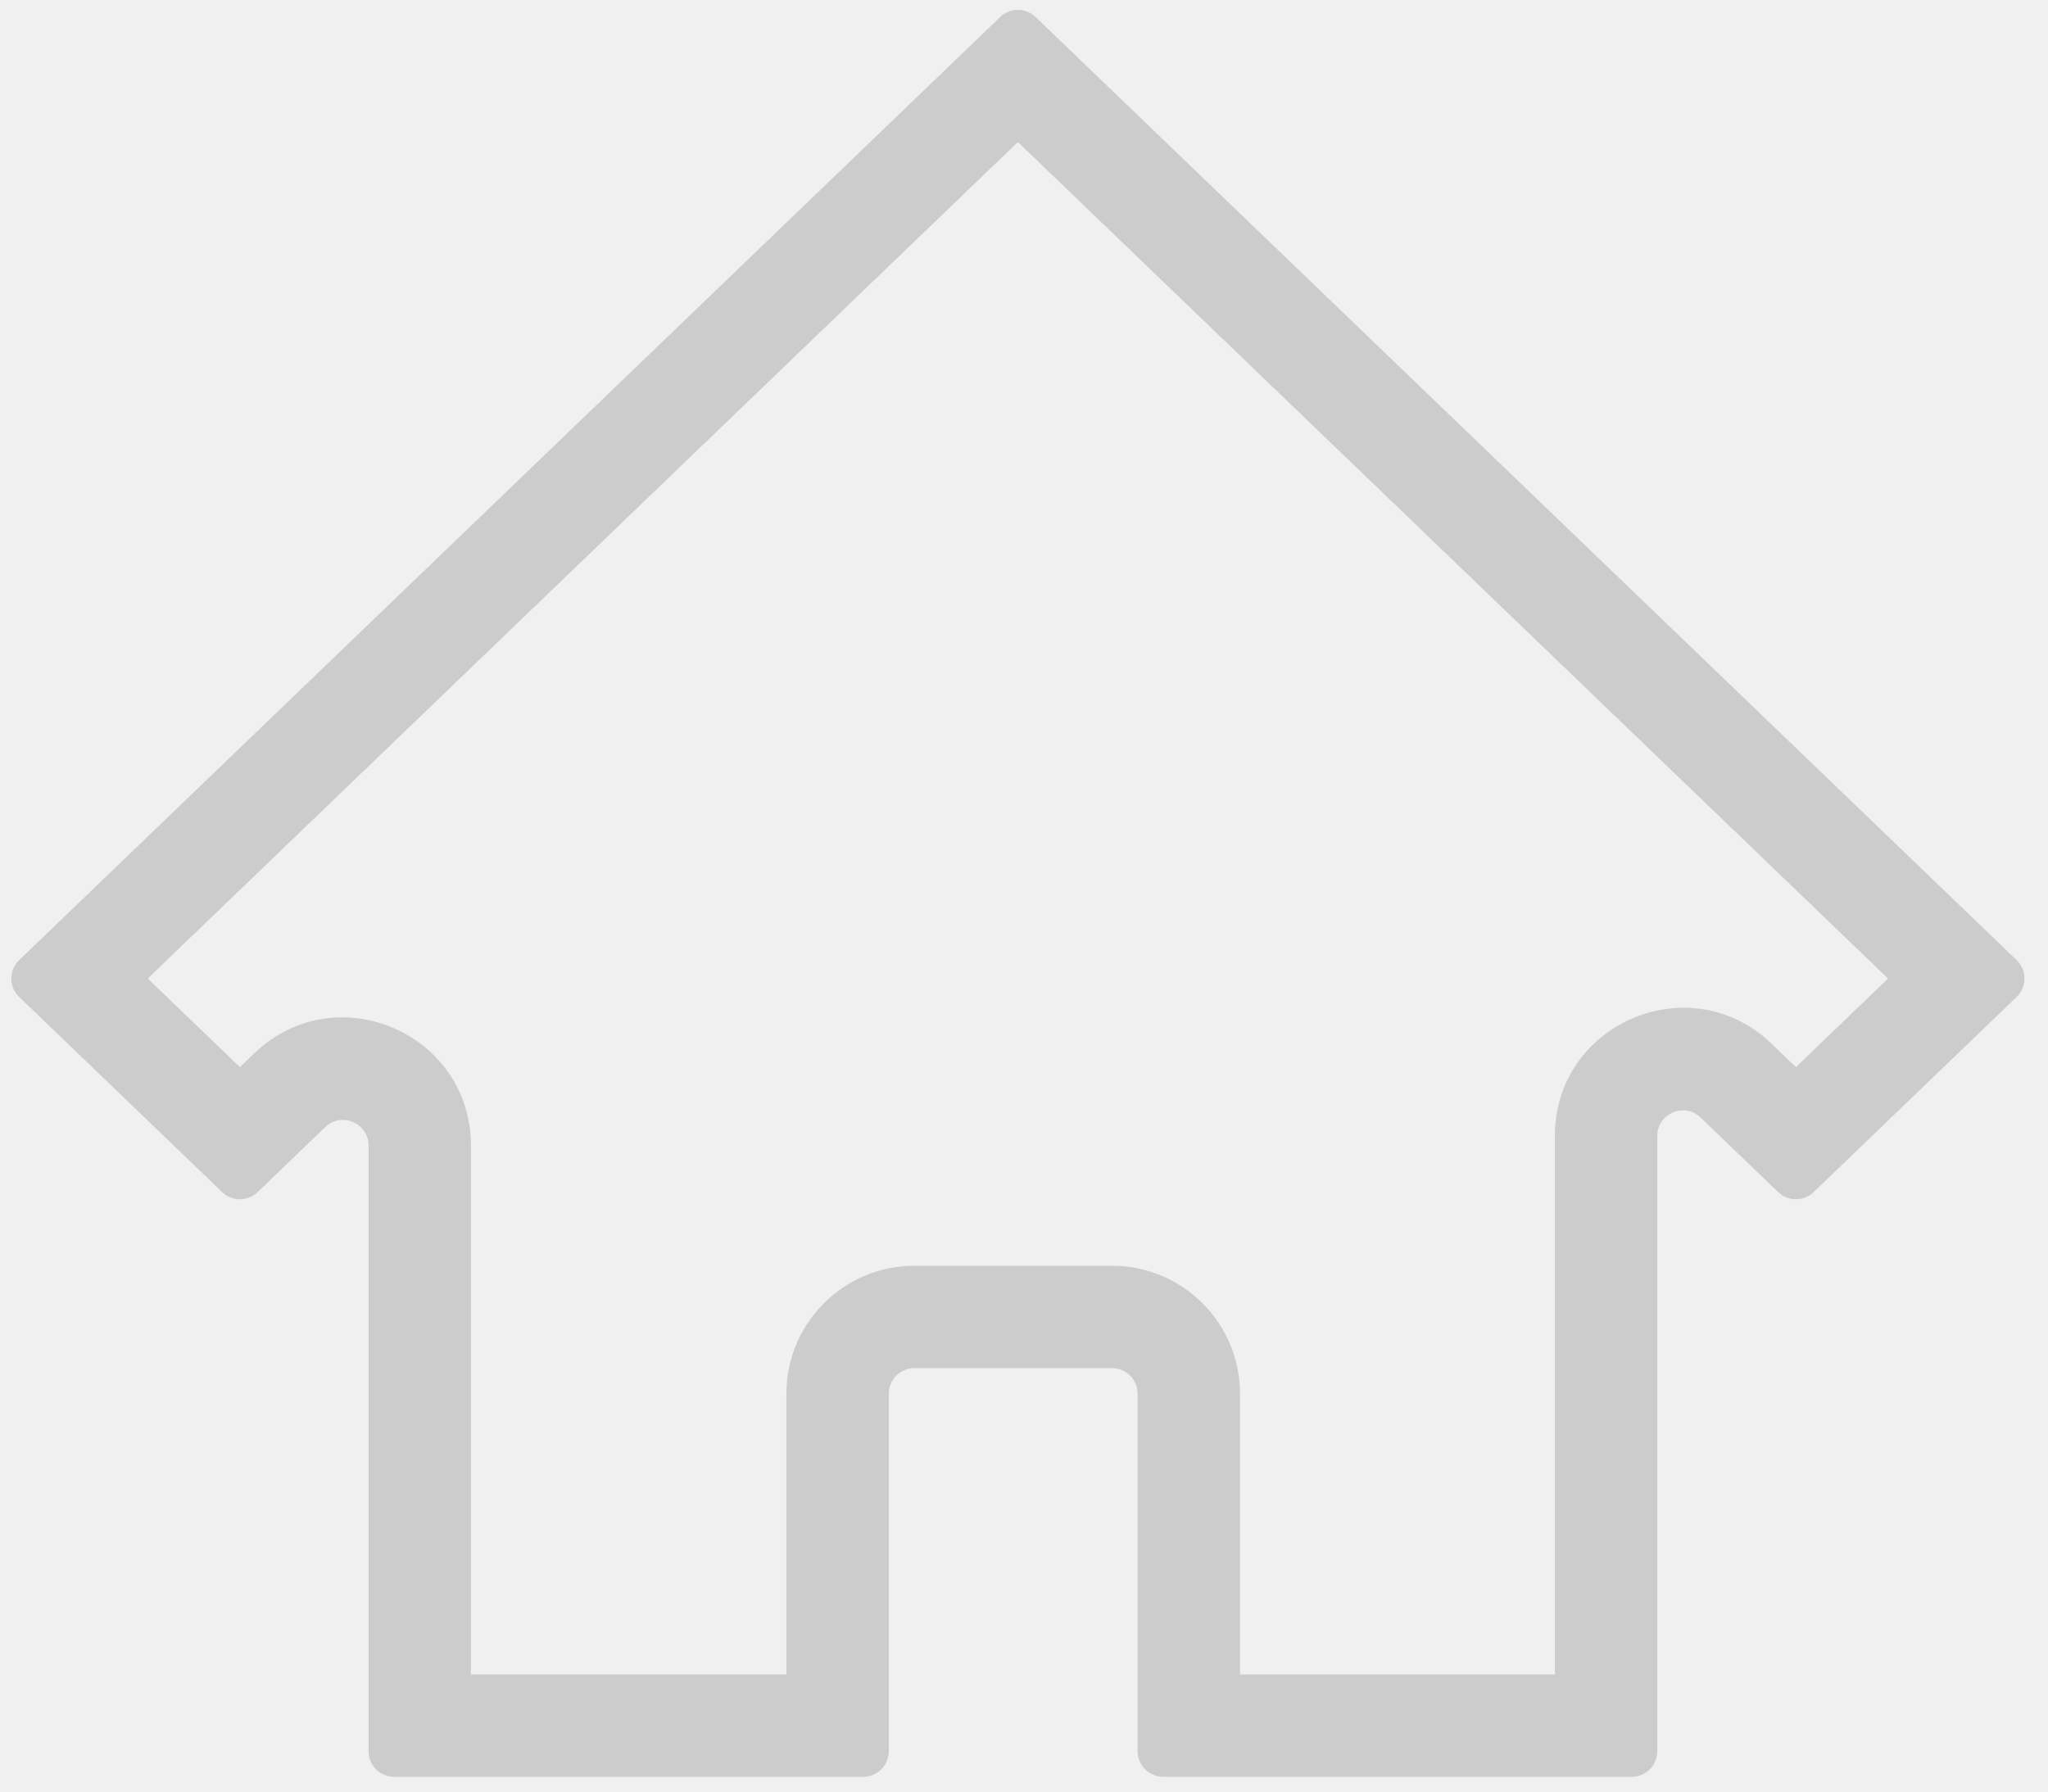
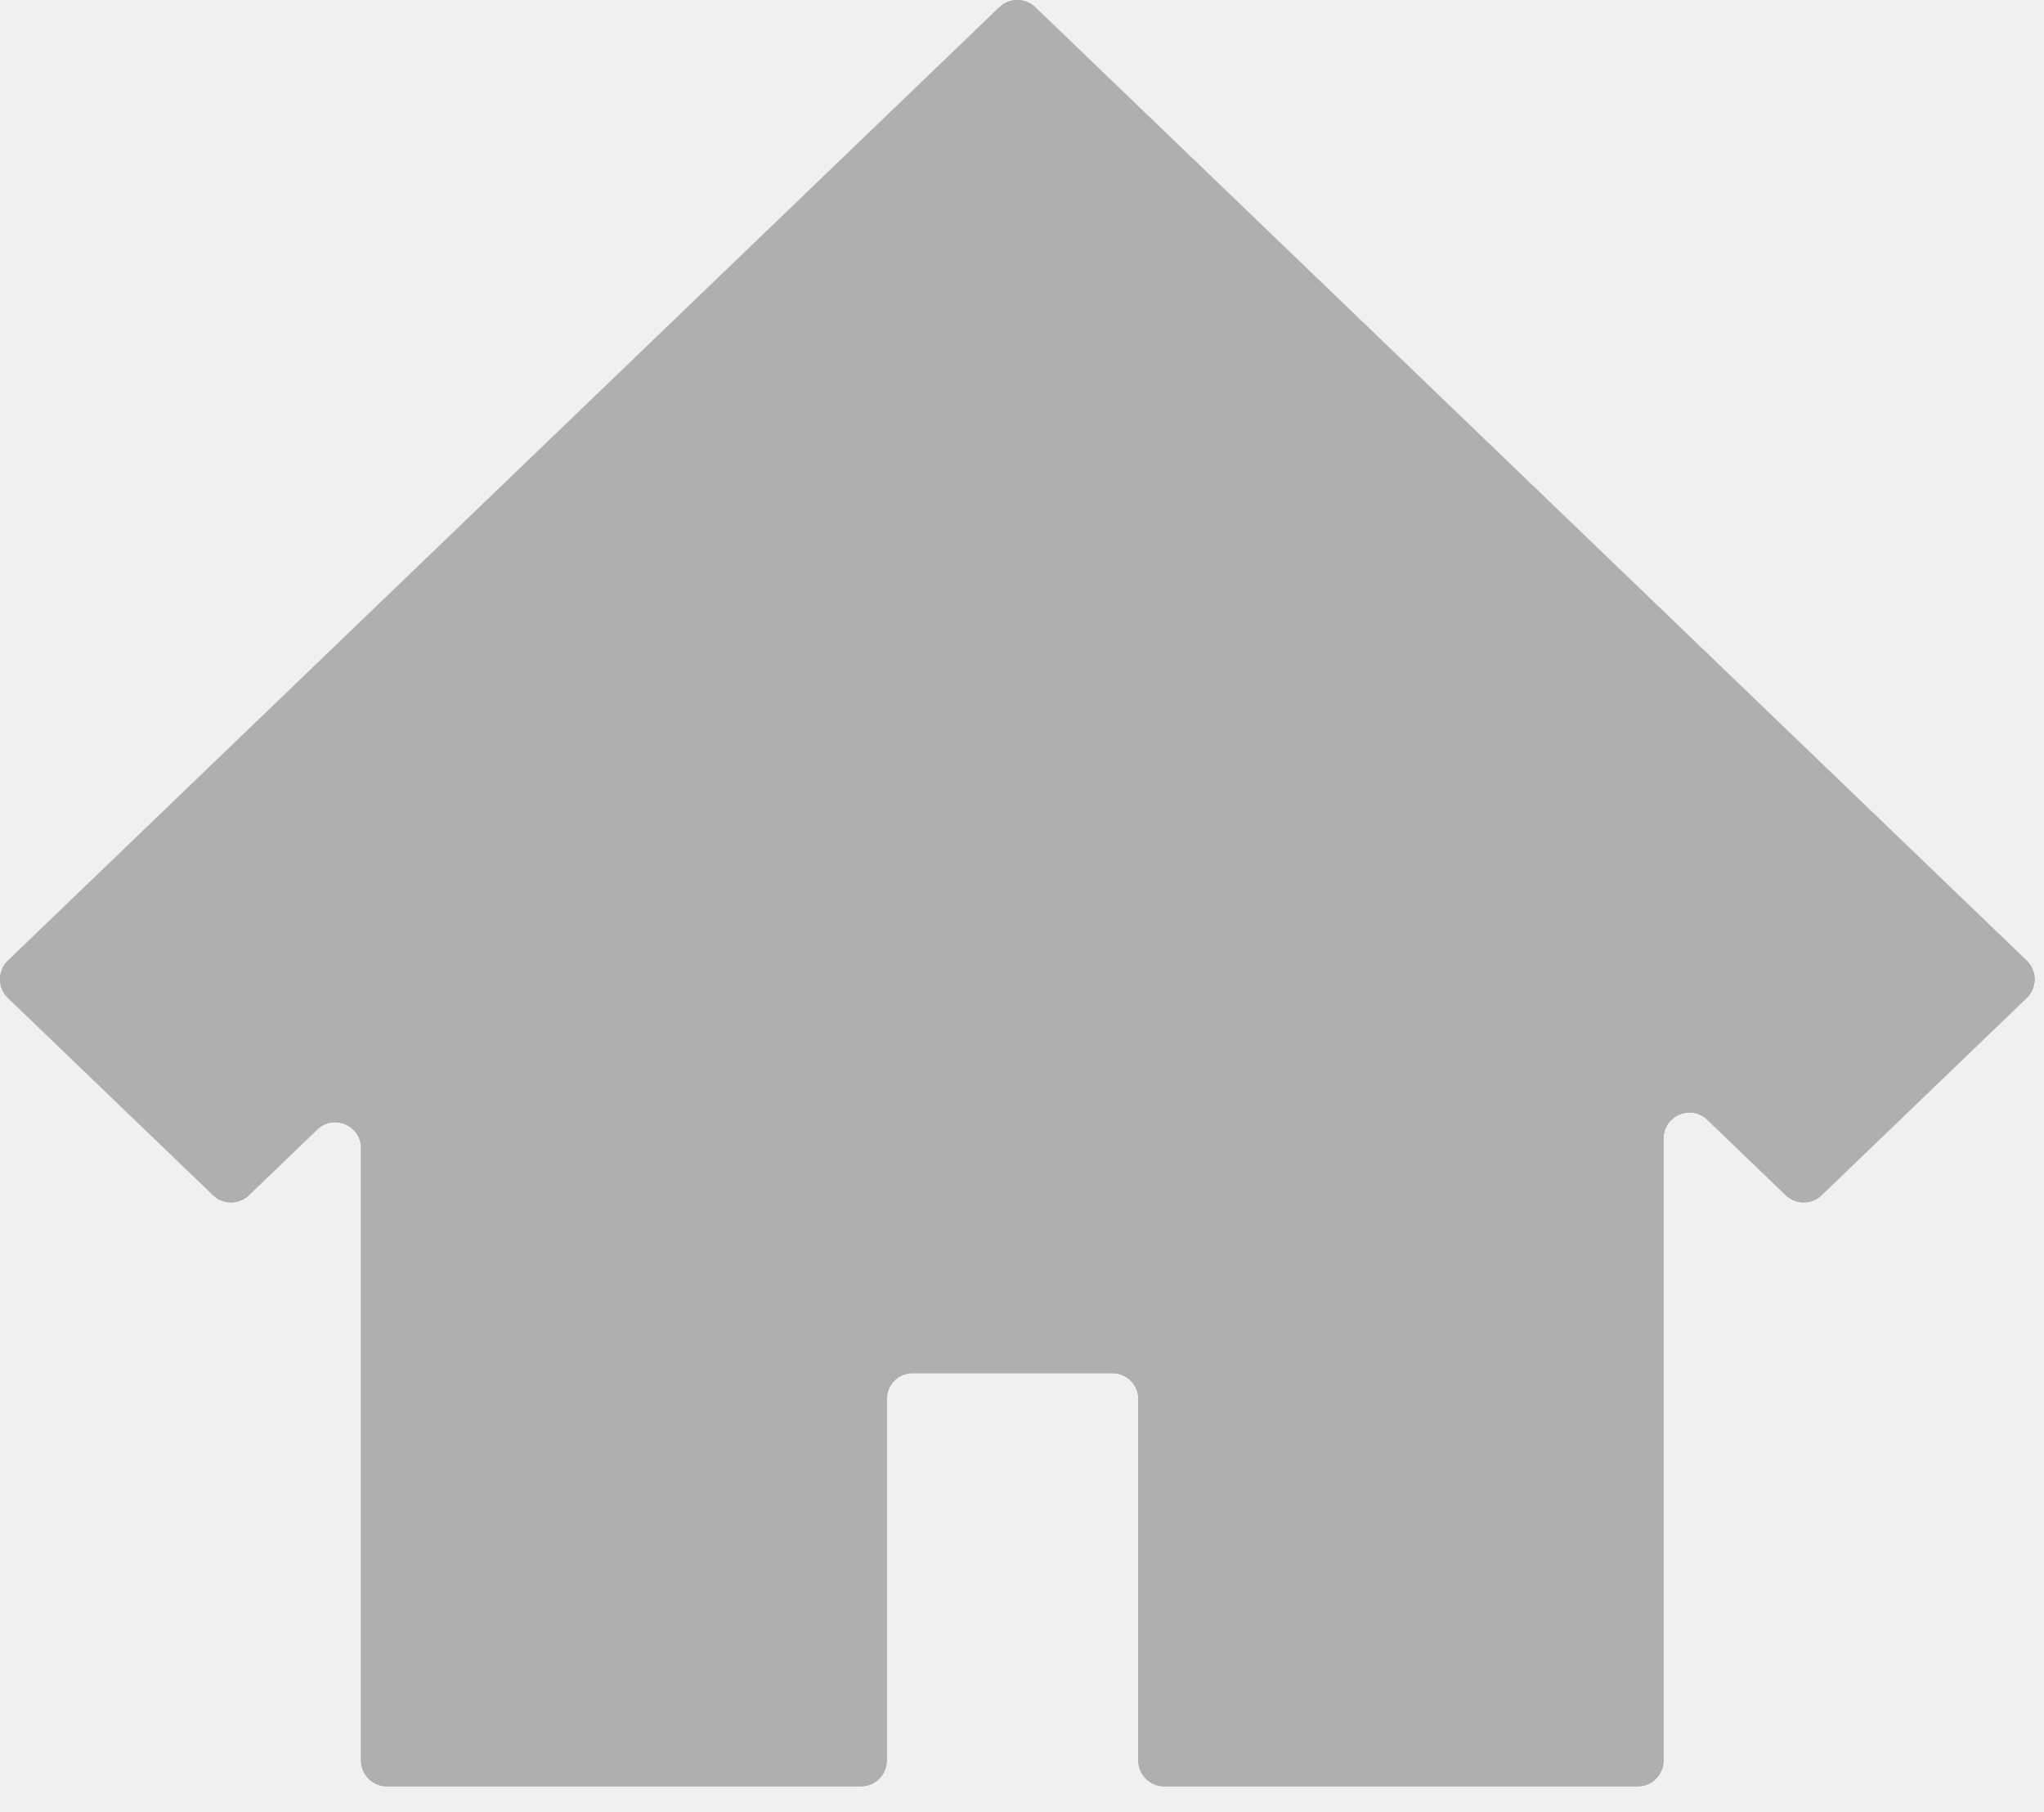
- <svg xmlns="http://www.w3.org/2000/svg" width="80" height="70" viewBox="0 0 80 70" fill="none">
-   <mask id="path-1-inside-1_365_41" fill="white">
-     <path d="M78.774 37.512C79.183 37.905 79.183 38.56 78.774 38.953L70.846 46.577C70.459 46.949 69.847 46.949 69.46 46.577L66.431 43.664C65.796 43.053 64.738 43.504 64.738 44.385V68.422C64.738 68.974 64.291 69.422 63.738 69.422H45.438C44.885 69.422 44.438 68.974 44.438 68.422V54.455C44.438 53.903 43.99 53.455 43.438 53.455H35.719C35.166 53.455 34.719 53.903 34.719 54.455V68.422C34.719 68.974 34.271 69.422 33.719 69.422H15.396C14.843 69.422 14.396 68.974 14.396 68.422V44.76C14.396 43.879 13.338 43.428 12.702 44.039L10.064 46.577C9.677 46.949 9.065 46.949 8.678 46.577L0.75 38.953C0.34 38.56 0.34 37.905 0.75 37.512L39.069 0.666C39.456 0.294 40.068 0.294 40.455 0.666L78.774 37.512Z" />
+ <svg xmlns="http://www.w3.org/2000/svg" width="79" height="70" viewBox="0 0 79 70" fill="none">
+   <mask id="path-1-inside-1_387_338" fill="white">
+     <path d="M78.331 37.124C78.741 37.517 78.741 38.172 78.332 38.566L70.404 46.189C70.017 46.561 69.405 46.561 69.018 46.189L65.989 43.276C65.354 42.666 64.296 43.116 64.296 43.997V68.034C64.296 68.587 63.848 69.034 63.296 69.034H44.995C44.443 69.034 43.995 68.587 43.995 68.034V54.067C43.995 53.515 43.547 53.067 42.995 53.067H35.275C34.723 53.067 34.275 53.515 34.275 54.067V68.034C34.275 68.587 33.828 69.034 33.275 69.034H14.953C14.401 69.034 13.953 68.587 13.953 68.034V44.373C13.953 43.491 12.895 43.041 12.26 43.652L9.622 46.189C9.235 46.561 8.623 46.561 8.236 46.189L0.307 38.566C-0.102 38.172 -0.102 37.517 0.307 37.124L38.626 0.279C39.013 -0.093 39.625 -0.093 40.012 0.279L78.331 37.124Z" />
  </mask>
-   <path d="M39.069 0.666L36.296 -2.217L39.069 0.666ZM40.455 0.666L43.227 -2.217L40.455 0.666ZM0.75 38.953L3.522 36.07L0.75 38.953ZM0.75 37.512L3.522 40.395L0.75 37.512ZM10.064 46.577L7.292 43.694L10.064 46.577ZM8.678 46.577L5.905 49.46L8.678 46.577ZM12.702 44.039L15.475 46.923L12.702 44.039ZM66.431 43.664L63.659 46.547L66.431 43.664ZM70.846 46.577L68.074 43.693L70.846 46.577ZM69.46 46.577L66.688 49.46L69.46 46.577ZM78.774 38.953L81.546 41.836L78.774 38.953ZM78.774 37.512L76.001 40.395L78.774 37.512ZM78.774 38.953L76.001 36.07L68.074 43.693L70.846 46.577L73.619 49.46L81.546 41.836L78.774 38.953ZM69.46 46.577L72.233 43.693L69.204 40.781L66.431 43.664L63.659 46.547L66.688 49.46L69.46 46.577ZM64.738 44.385H60.738V68.422H64.738H68.738V44.385H64.738ZM63.738 69.422V65.422H45.438V69.422V73.422H63.738V69.422ZM44.438 68.422H48.438V54.455H44.438H40.438V68.422H44.438ZM43.438 53.455V49.455H35.719V53.455V57.455H43.438V53.455ZM34.719 54.455H30.719V68.422H34.719H38.719V54.455H34.719ZM33.719 69.422V65.422H15.396V69.422V73.422H33.719V69.422ZM14.396 68.422H18.395V44.76H14.396H10.396V68.422H14.396ZM12.702 44.039L9.93 41.156L7.292 43.694L10.064 46.577L12.837 49.46L15.475 46.923L12.702 44.039ZM8.678 46.577L11.45 43.693L3.522 36.07L0.75 38.953L-2.023 41.837L5.905 49.46L8.678 46.577ZM0.75 37.512L3.522 40.395L41.841 3.55L39.069 0.666L36.296 -2.217L-2.023 34.628L0.75 37.512ZM40.455 0.666L37.682 3.55L76.001 40.395L78.774 37.512L81.546 34.628L43.227 -2.217L40.455 0.666ZM39.069 0.666L41.841 3.55C40.68 4.666 38.844 4.666 37.682 3.55L40.455 0.666L43.227 -2.217C41.292 -4.078 38.232 -4.078 36.296 -2.217L39.069 0.666ZM0.75 38.953L3.522 36.07C4.75 37.25 4.75 39.215 3.522 40.395L0.75 37.512L-2.023 34.628C-4.069 36.596 -4.069 39.869 -2.023 41.837L0.75 38.953ZM10.064 46.577L7.292 43.694C8.453 42.577 10.289 42.577 11.45 43.693L8.678 46.577L5.905 49.46C7.841 51.321 10.901 51.321 12.837 49.46L10.064 46.577ZM14.396 44.76H18.395C18.395 40.353 13.107 38.101 9.93 41.156L12.702 44.039L15.475 46.923C13.569 48.756 10.396 47.405 10.396 44.76H14.396ZM15.396 69.422V65.422C17.052 65.422 18.395 66.765 18.395 68.422H14.396H10.396C10.396 71.183 12.634 73.422 15.396 73.422V69.422ZM34.719 68.422H30.719C30.719 66.765 32.062 65.422 33.719 65.422V69.422V73.422C36.48 73.422 38.719 71.183 38.719 68.422H34.719ZM35.719 53.455V49.455C32.957 49.455 30.719 51.694 30.719 54.455H34.719H38.719C38.719 56.112 37.376 57.455 35.719 57.455V53.455ZM44.438 54.455H48.438C48.438 51.694 46.199 49.455 43.438 49.455V53.455V57.455C41.781 57.455 40.438 56.112 40.438 54.455H44.438ZM45.438 69.422V65.422C47.094 65.422 48.438 66.765 48.438 68.422H44.438H40.438C40.438 71.183 42.676 73.422 45.438 73.422V69.422ZM64.738 68.422H60.738C60.738 66.765 62.081 65.422 63.738 65.422V69.422V73.422C66.5 73.422 68.738 71.183 68.738 68.422H64.738ZM66.431 43.664L69.204 40.781C66.027 37.726 60.738 39.978 60.738 44.385H64.738H68.738C68.738 47.029 65.565 48.38 63.659 46.547L66.431 43.664ZM70.846 46.577L68.074 43.693C69.235 42.577 71.071 42.577 72.233 43.693L69.46 46.577L66.688 49.46C68.623 51.321 71.683 51.321 73.619 49.46L70.846 46.577ZM78.774 38.953L81.546 41.836C83.592 39.869 83.592 36.596 81.546 34.628L78.774 37.512L76.001 40.395C74.774 39.215 74.774 37.25 76.001 36.07L78.774 38.953Z" fill="#CCCCCC" mask="url(#path-1-inside-1_365_41)" />
+   <path d="M78.331 37.124C78.741 37.517 78.741 38.172 78.332 38.566L70.404 46.189C70.017 46.561 69.405 46.561 69.018 46.189L65.989 43.276C65.354 42.666 64.296 43.116 64.296 43.997V68.034C64.296 68.587 63.848 69.034 63.296 69.034H44.995C44.443 69.034 43.995 68.587 43.995 68.034V54.067C43.995 53.515 43.547 53.067 42.995 53.067H35.275C34.723 53.067 34.275 53.515 34.275 54.067V68.034C34.275 68.587 33.828 69.034 33.275 69.034H14.953C14.401 69.034 13.953 68.587 13.953 68.034V44.373C13.953 43.491 12.895 43.041 12.26 43.652L9.622 46.189C9.235 46.561 8.623 46.561 8.236 46.189L0.307 38.566C-0.102 38.172 -0.102 37.517 0.307 37.124L38.626 0.279C39.013 -0.093 39.625 -0.093 40.012 0.279L78.331 37.124Z" fill="#AFAFAF" />
+   <path d="M38.626 0.279L35.854 -2.605L38.626 0.279ZM40.012 0.279L42.785 -2.605L40.012 0.279ZM0.307 38.566L3.08 35.682L0.307 38.566ZM0.307 37.124L3.08 40.007L0.307 37.124ZM9.622 46.189L6.849 43.306L9.622 46.189ZM8.236 46.189L5.463 49.072L8.236 46.189ZM12.26 43.652L15.033 46.535L12.26 43.652ZM65.989 43.276L63.217 46.16L65.989 43.276ZM70.404 46.189L67.632 43.306L70.404 46.189ZM69.018 46.189L66.245 49.072L69.018 46.189ZM78.332 38.566L81.104 41.449L78.332 38.566ZM78.331 37.124L75.559 40.007L78.331 37.124ZM78.332 38.566L75.559 35.682L67.632 43.306L70.404 46.189L73.177 49.072L81.104 41.449L78.332 38.566ZM69.018 46.189L71.79 43.306L68.761 40.393L65.989 43.276L63.217 46.16L66.245 49.072L69.018 46.189ZM64.296 43.997H60.296V68.034H64.296H68.296V43.997H64.296ZM63.296 69.034V65.034H44.995V69.034V73.034H63.296V69.034ZM43.995 68.034H47.995V54.067H43.995H39.995V68.034H43.995ZM42.995 53.067V49.067H35.275V53.067V57.067H42.995V53.067ZM34.275 54.067H30.275V68.034H34.275H38.275V54.067H34.275ZM33.275 69.034V65.034H14.953V69.034V73.034H33.275V69.034ZM13.953 68.034H17.953V44.373H13.953H9.953V68.034H13.953ZM12.26 43.652L9.487 40.769L6.849 43.306L9.622 46.189L12.395 49.072L15.033 46.535L12.26 43.652ZM8.236 46.189L11.008 43.306L3.08 35.682L0.307 38.566L-2.465 41.449L5.463 49.072L8.236 46.189ZM0.307 37.124L3.08 40.007L41.399 3.162L38.626 0.279L35.854 -2.605L-2.465 34.241L0.307 37.124ZM40.012 0.279L37.24 3.162L75.559 40.007L78.331 37.124L81.104 34.241L42.785 -2.605L40.012 0.279ZM38.626 0.279L41.399 3.162C40.237 4.279 38.401 4.279 37.24 3.162L40.012 0.279L42.785 -2.605C40.849 -4.466 37.789 -4.466 35.854 -2.605L38.626 0.279ZM0.307 38.566L3.08 35.682C4.307 36.863 4.307 38.827 3.08 40.007L0.307 37.124L-2.465 34.241C-4.511 36.208 -4.511 39.482 -2.465 41.449L0.307 38.566ZM9.622 46.189L6.849 43.306C8.01 42.189 9.847 42.189 11.008 43.306L8.236 46.189L5.463 49.072C7.399 50.934 10.459 50.933 12.395 49.072L9.622 46.189ZM13.953 44.373H17.953C17.953 39.965 12.664 37.713 9.487 40.769L12.26 43.652L15.033 46.535C13.127 48.368 9.953 47.017 9.953 44.373H13.953ZM14.953 69.034V65.034C16.61 65.034 17.953 66.377 17.953 68.034H13.953H9.953C9.953 70.796 12.192 73.034 14.953 73.034V69.034ZM34.275 68.034H30.275C30.275 66.377 31.619 65.034 33.275 65.034V69.034V73.034C36.037 73.034 38.275 70.796 38.275 68.034H34.275ZM35.275 53.067V49.067C32.514 49.067 30.275 51.306 30.275 54.067H34.275H38.275C38.275 55.724 36.932 57.067 35.275 57.067V53.067ZM43.995 54.067H47.995C47.995 51.306 45.757 49.067 42.995 49.067V53.067V57.067C41.338 57.067 39.995 55.724 39.995 54.067H43.995ZM44.995 69.034V65.034C46.652 65.034 47.995 66.377 47.995 68.034H43.995H39.995C39.995 70.796 42.234 73.034 44.995 73.034V69.034ZM64.296 68.034H60.296C60.296 66.377 61.639 65.034 63.296 65.034V69.034V73.034C66.057 73.034 68.296 70.796 68.296 68.034H64.296ZM65.989 43.276L68.761 40.393C65.585 37.338 60.296 39.59 60.296 43.997H64.296H68.296C68.296 46.642 65.123 47.993 63.217 46.16L65.989 43.276ZM70.404 46.189L67.632 43.306C68.793 42.189 70.629 42.189 71.79 43.306L69.018 46.189L66.245 49.072C68.181 50.934 71.241 50.933 73.177 49.072L70.404 46.189ZM78.332 38.566L81.104 41.449C83.15 39.481 83.15 36.208 81.104 34.241L78.331 37.124L75.559 40.007C74.332 38.827 74.331 36.863 75.559 35.682L78.332 38.566Z" fill="#AFAFAF" mask="url(#path-1-inside-1_387_338)" />
</svg>
